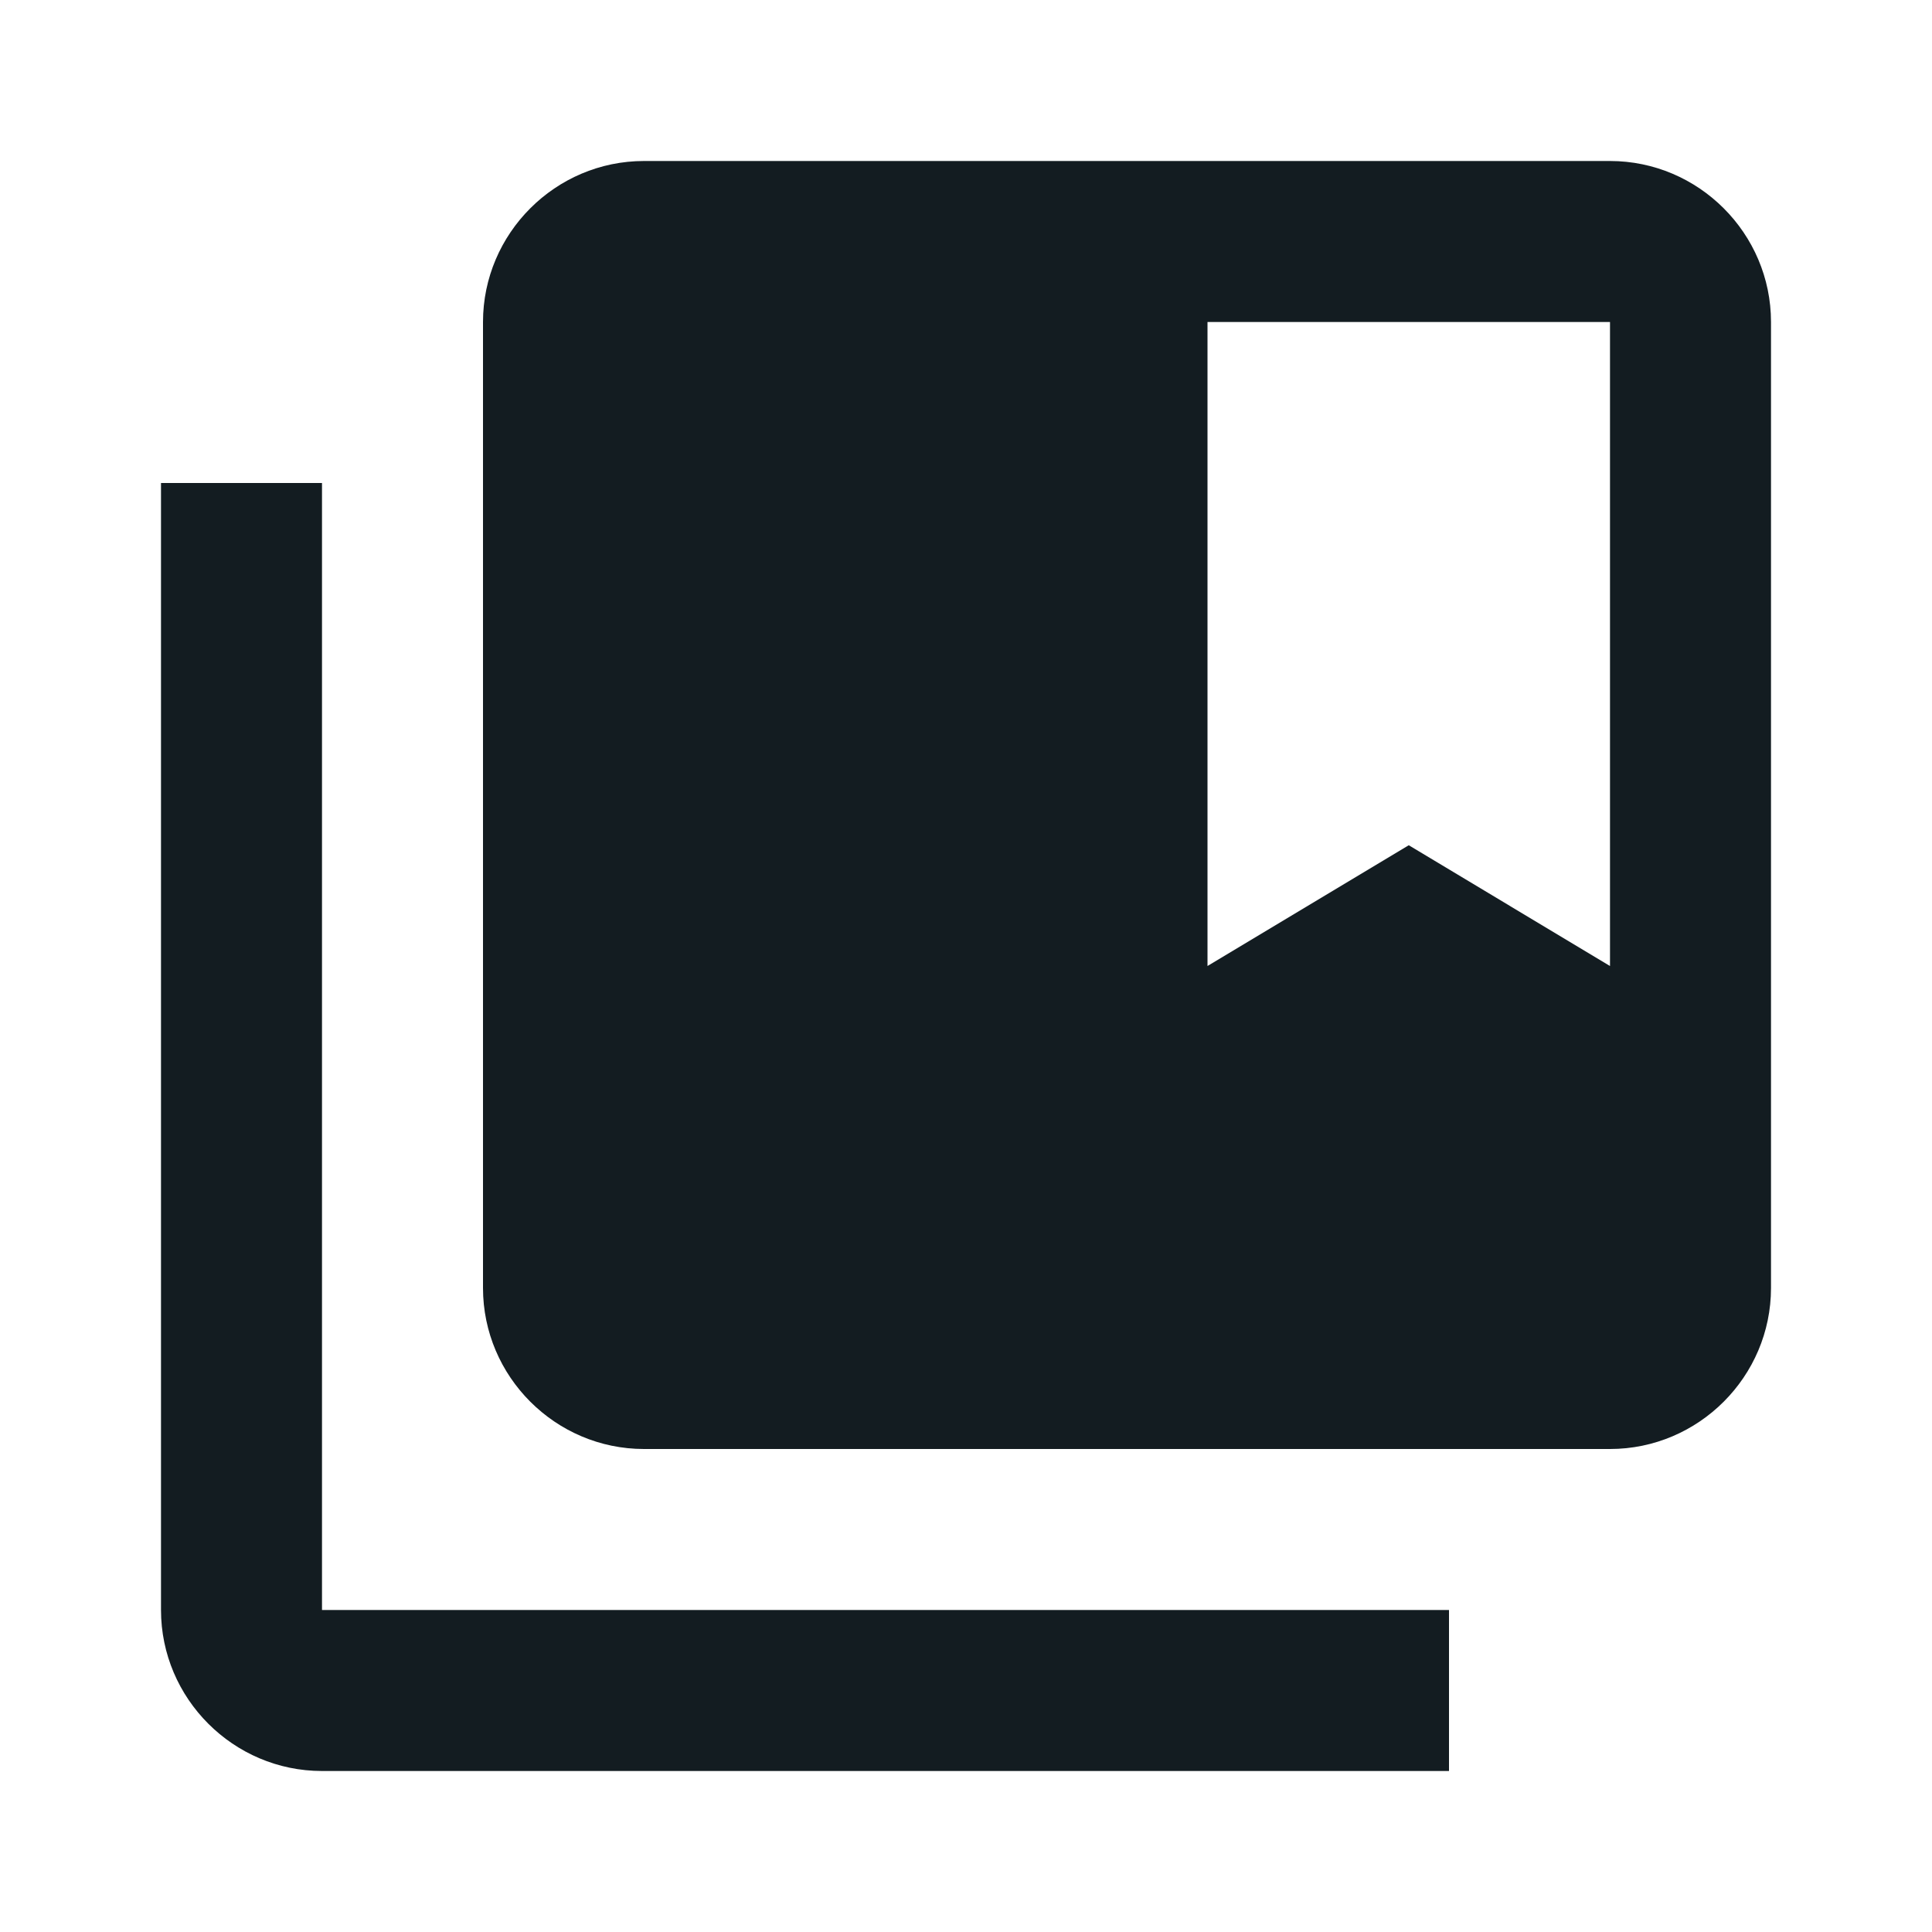
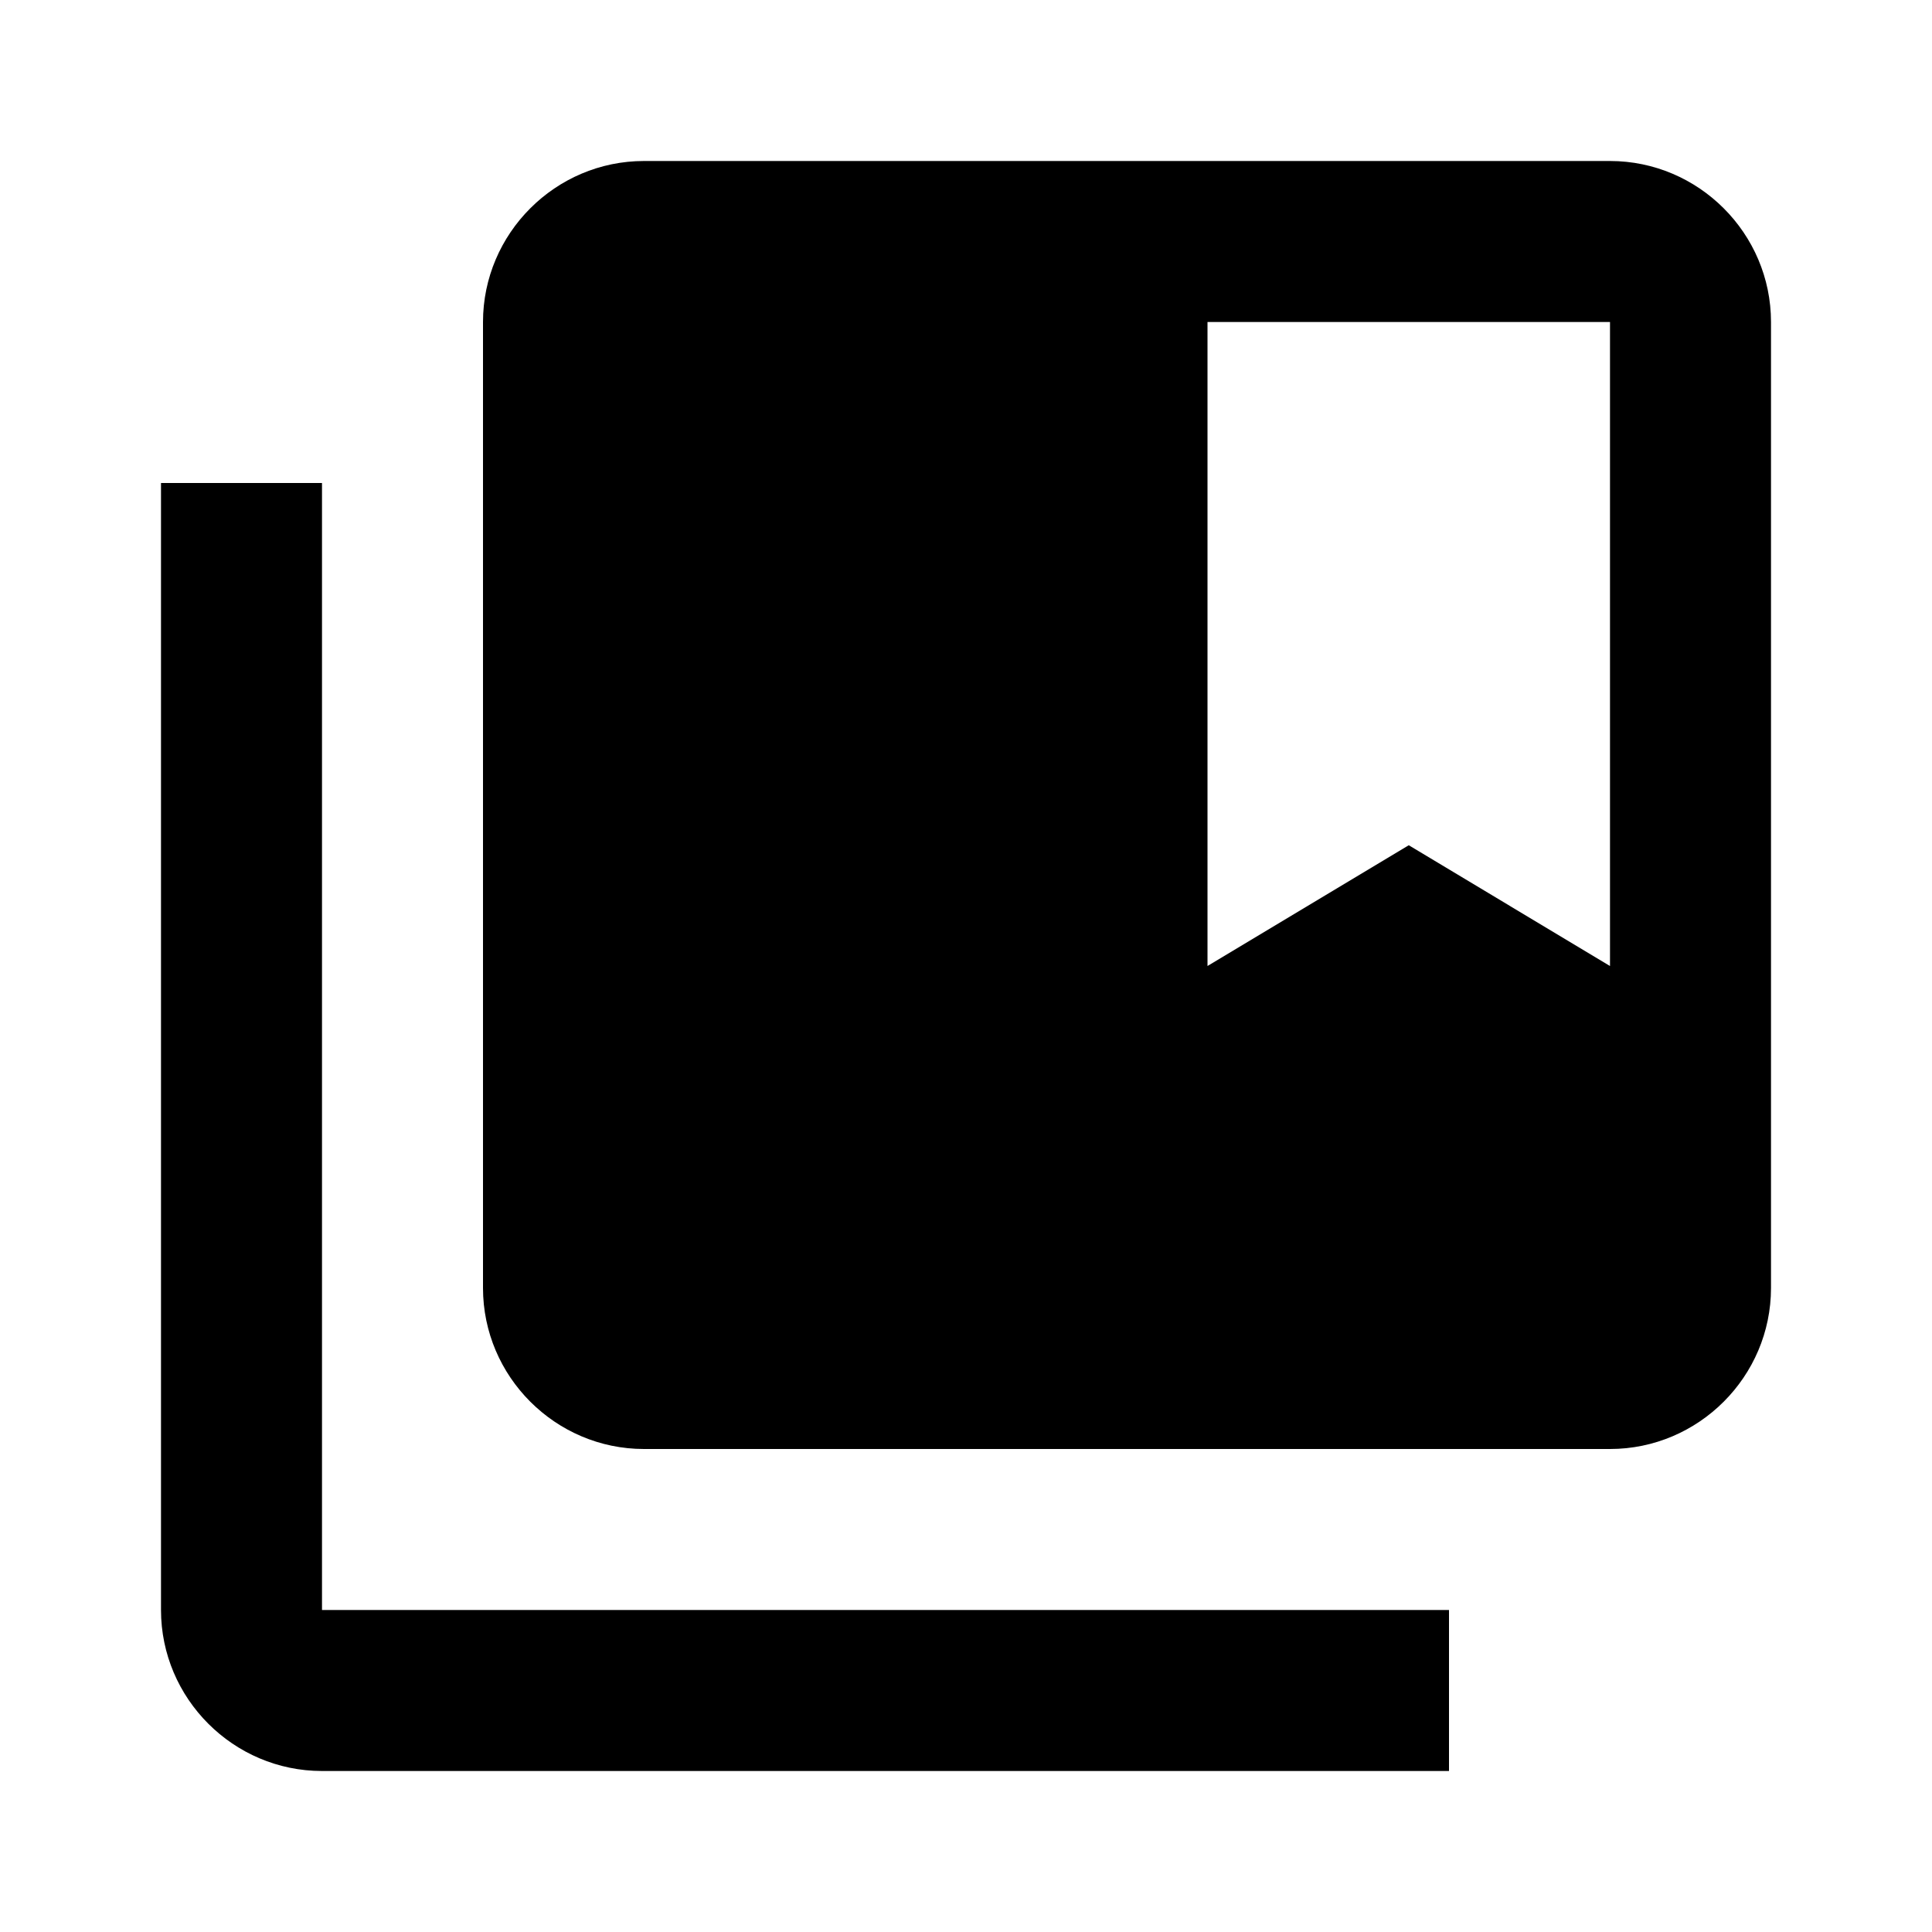
<svg xmlns="http://www.w3.org/2000/svg" width="24" height="24" viewBox="0 0 24 24" fill="none">
-   <path fill-rule="evenodd" clip-rule="evenodd" d="M8 2H20C21.1 2 22 2.9 22 4V16C22 17.1 21.1 18 20 18H8C6.9 18 6 17.1 6 16V4C6 2.9 6.9 2 8 2ZM17.5 10.5L20 12V4H15V12L17.5 10.5Z" fill="#131C21" />
-   <path d="M2 6H4V20H18V22H4C2.9 22 2 21.1 2 20V6Z" fill="#131C21" />
+   <path fill-rule="evenodd" clip-rule="evenodd" d="M8 2H20C21.1 2 22 2.9 22 4V16C22 17.1 21.1 18 20 18H8C6.9 18 6 17.1 6 16V4C6 2.9 6.9 2 8 2ZM17.5 10.5L20 12V4H15V12L17.5 10.5Z" fill="black" />
+   <path d="M2 6H4V20H18V22H4C2.9 22 2 21.1 2 20V6Z" fill="black" />
</svg>
